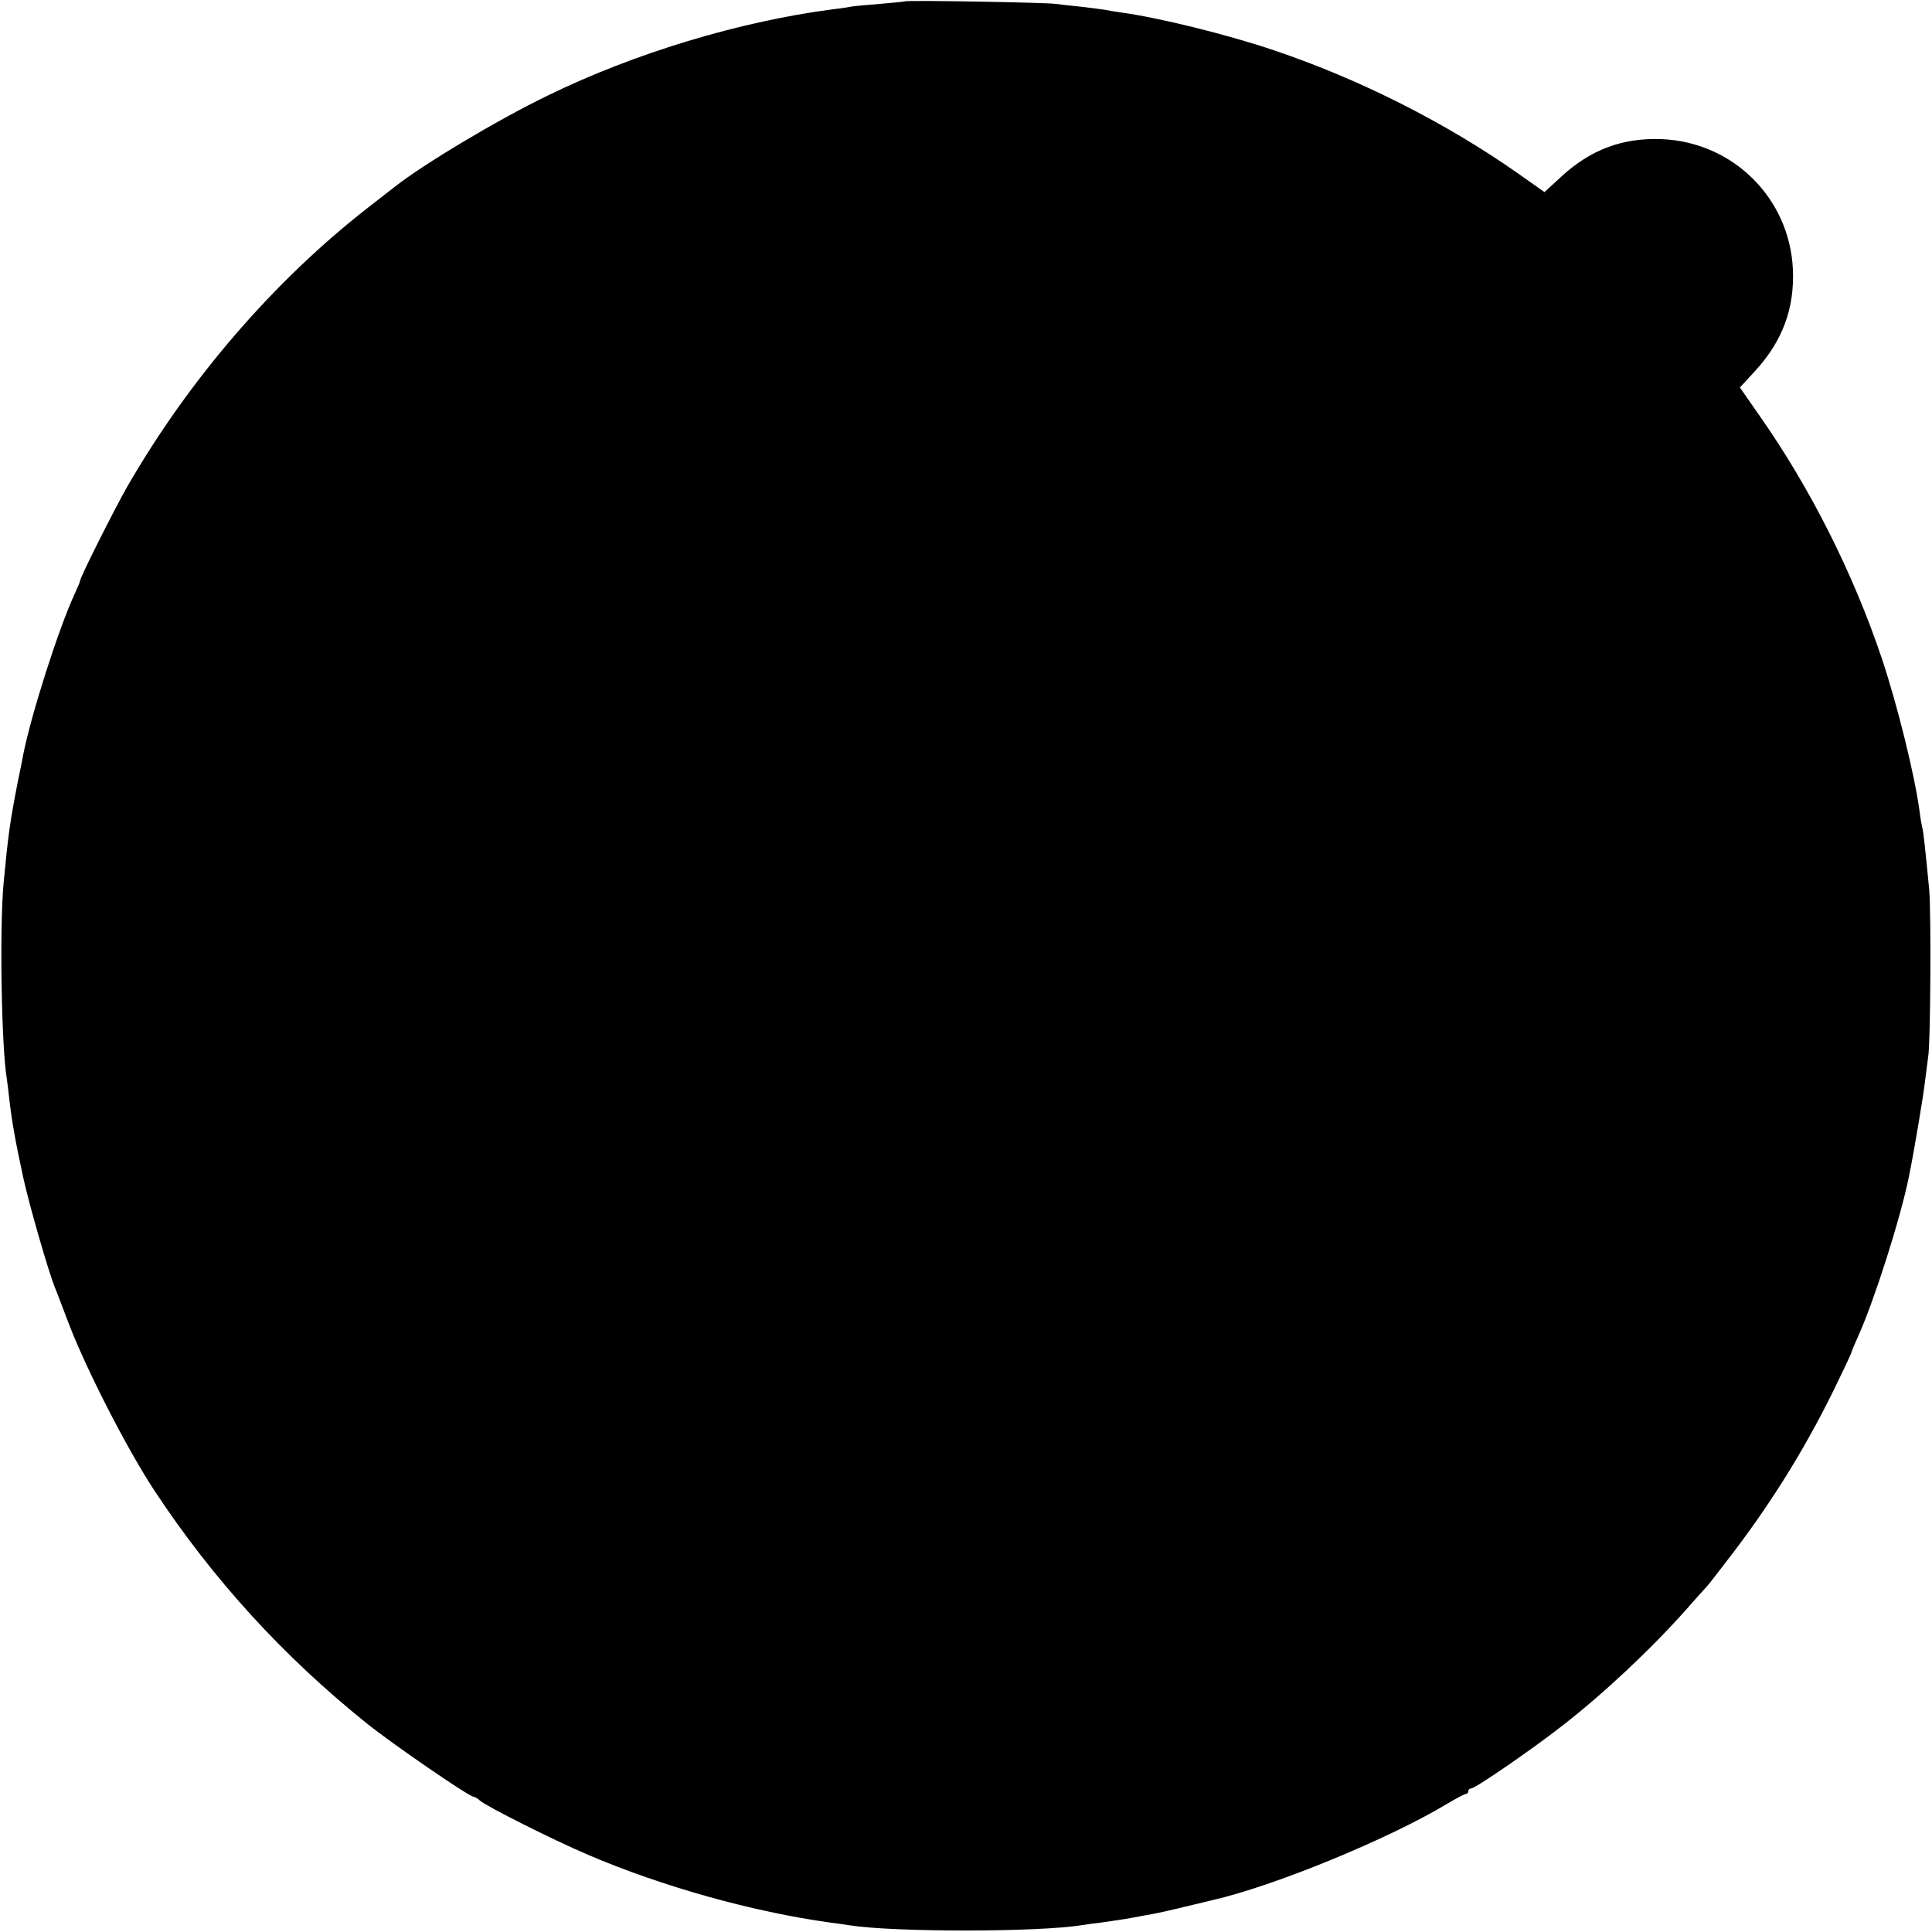
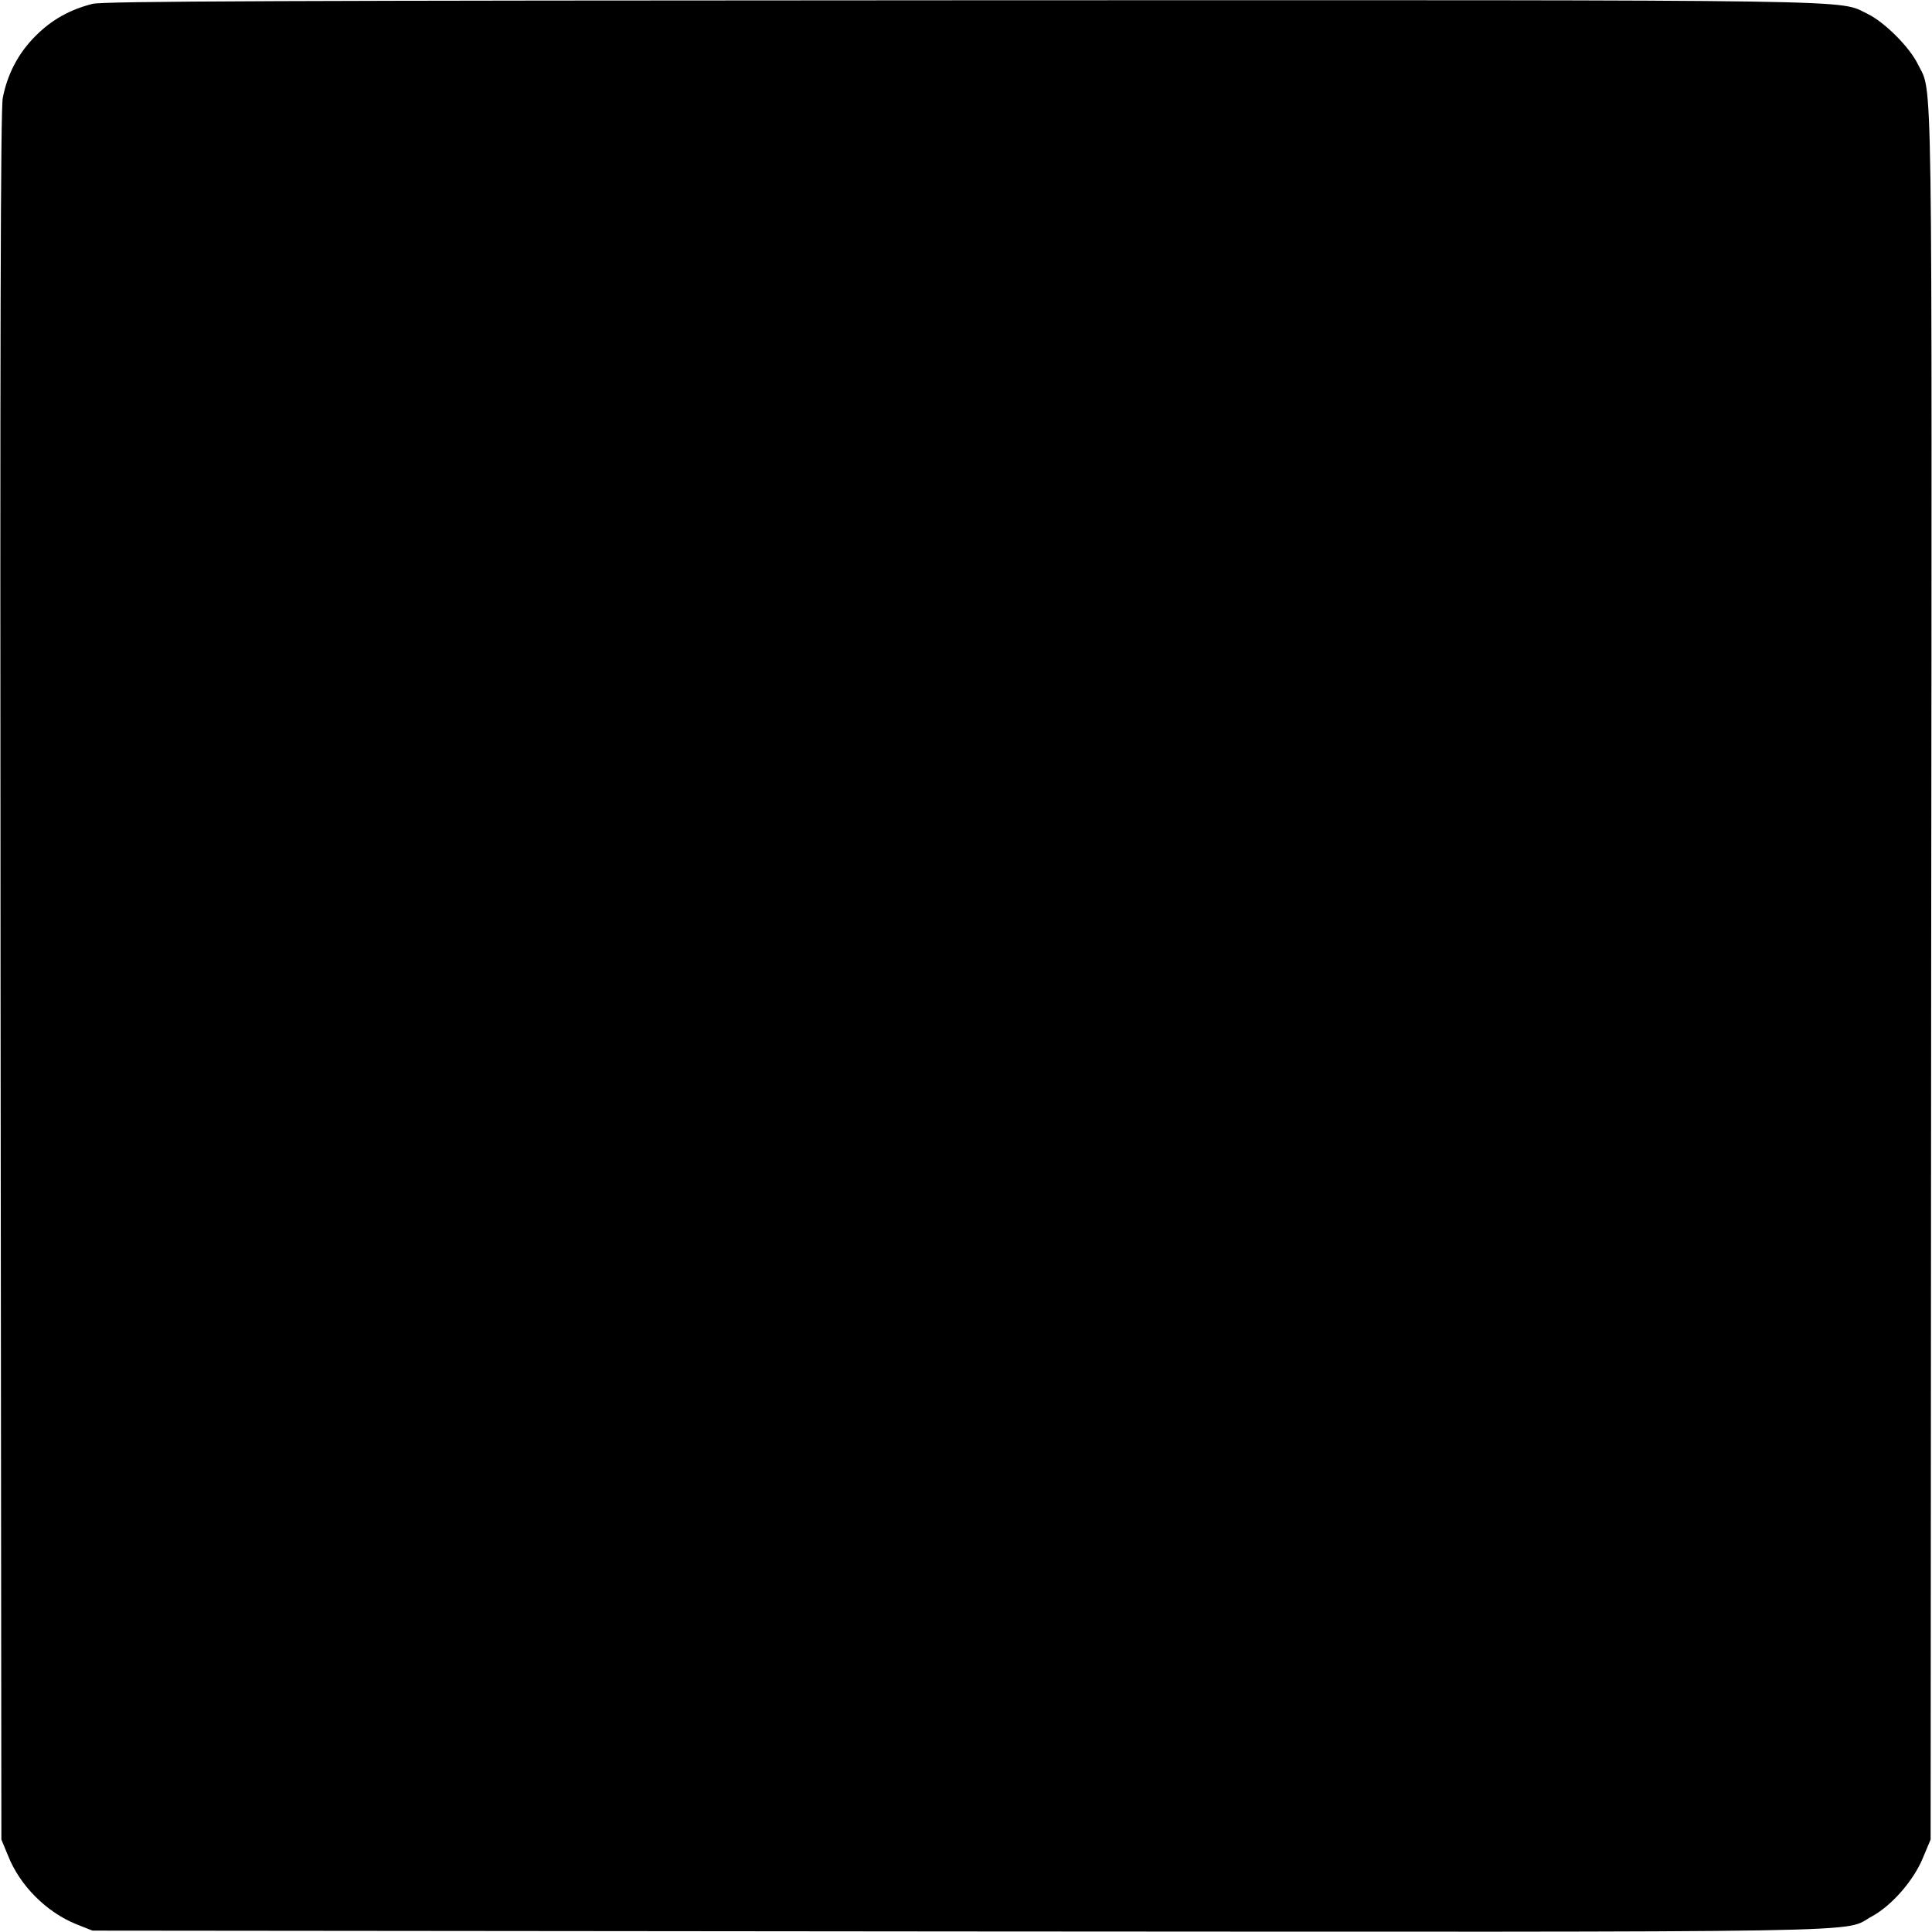
<svg xmlns="http://www.w3.org/2000/svg" version="1.0" width="700pt" height="700pt" viewBox="0 0 700 700" preserveAspectRatio="xMidYMid meet">
  <g transform="translate(0,700) scale(0.1,-0.1)" fill="#000000" stroke="none">
-     <path d="M3278 6995 c-1 -1 -42 -5 -89 -9 -47 -4 -95 -8 -105 -10 -10 -2 -41 -7 -69 -10 -335 -44 -715 -158 -1030 -312 -180 -87 -448 -247 -555 -331 -8 -6 -51 -40 -95 -74 -342 -266 -650 -623 -875 -1014 -47 -83 -170 -327 -170 -340 0 -3 -9 -24 -20 -48 -57 -123 -157 -435 -186 -582 -2 -11 -10 -54 -19 -95 -29 -147 -36 -200 -52 -370 -15 -165 -8 -592 12 -711 2 -13 6 -46 9 -74 9 -78 22 -152 51 -285 21 -96 91 -339 114 -395 5 -11 25 -65 46 -120 64 -170 213 -461 314 -615 213 -323 469 -603 771 -845 92 -74 370 -265 386 -265 4 0 15 -6 23 -14 26 -22 260 -140 391 -196 268 -115 597 -207 879 -246 25 -3 57 -8 71 -10 162 -25 683 -25 841 1 13 2 47 7 74 10 71 10 87 13 115 18 14 3 43 8 65 12 22 4 76 16 120 27 44 10 87 21 96 23 225 51 643 223 853 350 32 19 62 35 67 35 5 0 9 5 9 10 0 6 5 10 10 10 15 0 220 141 330 227 152 118 324 280 450 422 36 41 70 79 76 85 6 6 48 61 94 121 150 197 277 405 383 628 26 53 47 99 47 102 0 2 11 28 24 57 57 127 151 421 182 573 17 81 54 301 59 350 4 33 9 71 11 85 9 47 11 525 4 605 -15 157 -21 210 -25 225 -2 8 -7 35 -10 60 -17 129 -80 384 -136 552 -104 310 -260 620 -444 882 l-71 102 56 61 c99 108 142 226 136 367 -12 259 -218 462 -477 472 -140 5 -255 -38 -360 -134 l-63 -58 -95 67 c-262 184 -574 342 -886 447 -168 57 -420 119 -555 137 -19 3 -46 7 -60 10 -13 2 -52 7 -86 11 -33 3 -74 8 -90 10 -33 5 -540 14 -546 9z" />
+     <path d="M335 6986 c-82 -21 -147 -57 -206 -116 -62 -62 -102 -137 -119 -225 -8 -44 -10 -876 -8 -3185 l3 -3125 24 -58 c43 -109 139 -205 248 -249 l58 -23 3140 -3 c3442 -2 3194 -6 3308 55 71 39 149 128 183 209 l29 69 2 3140 c3 3389 6 3180 -48 3292 -30 62 -121 153 -183 183 -110 52 67 50 -3271 49 -2452 -1 -3121 -3 -3160 -13z" />
  </g>
</svg>
